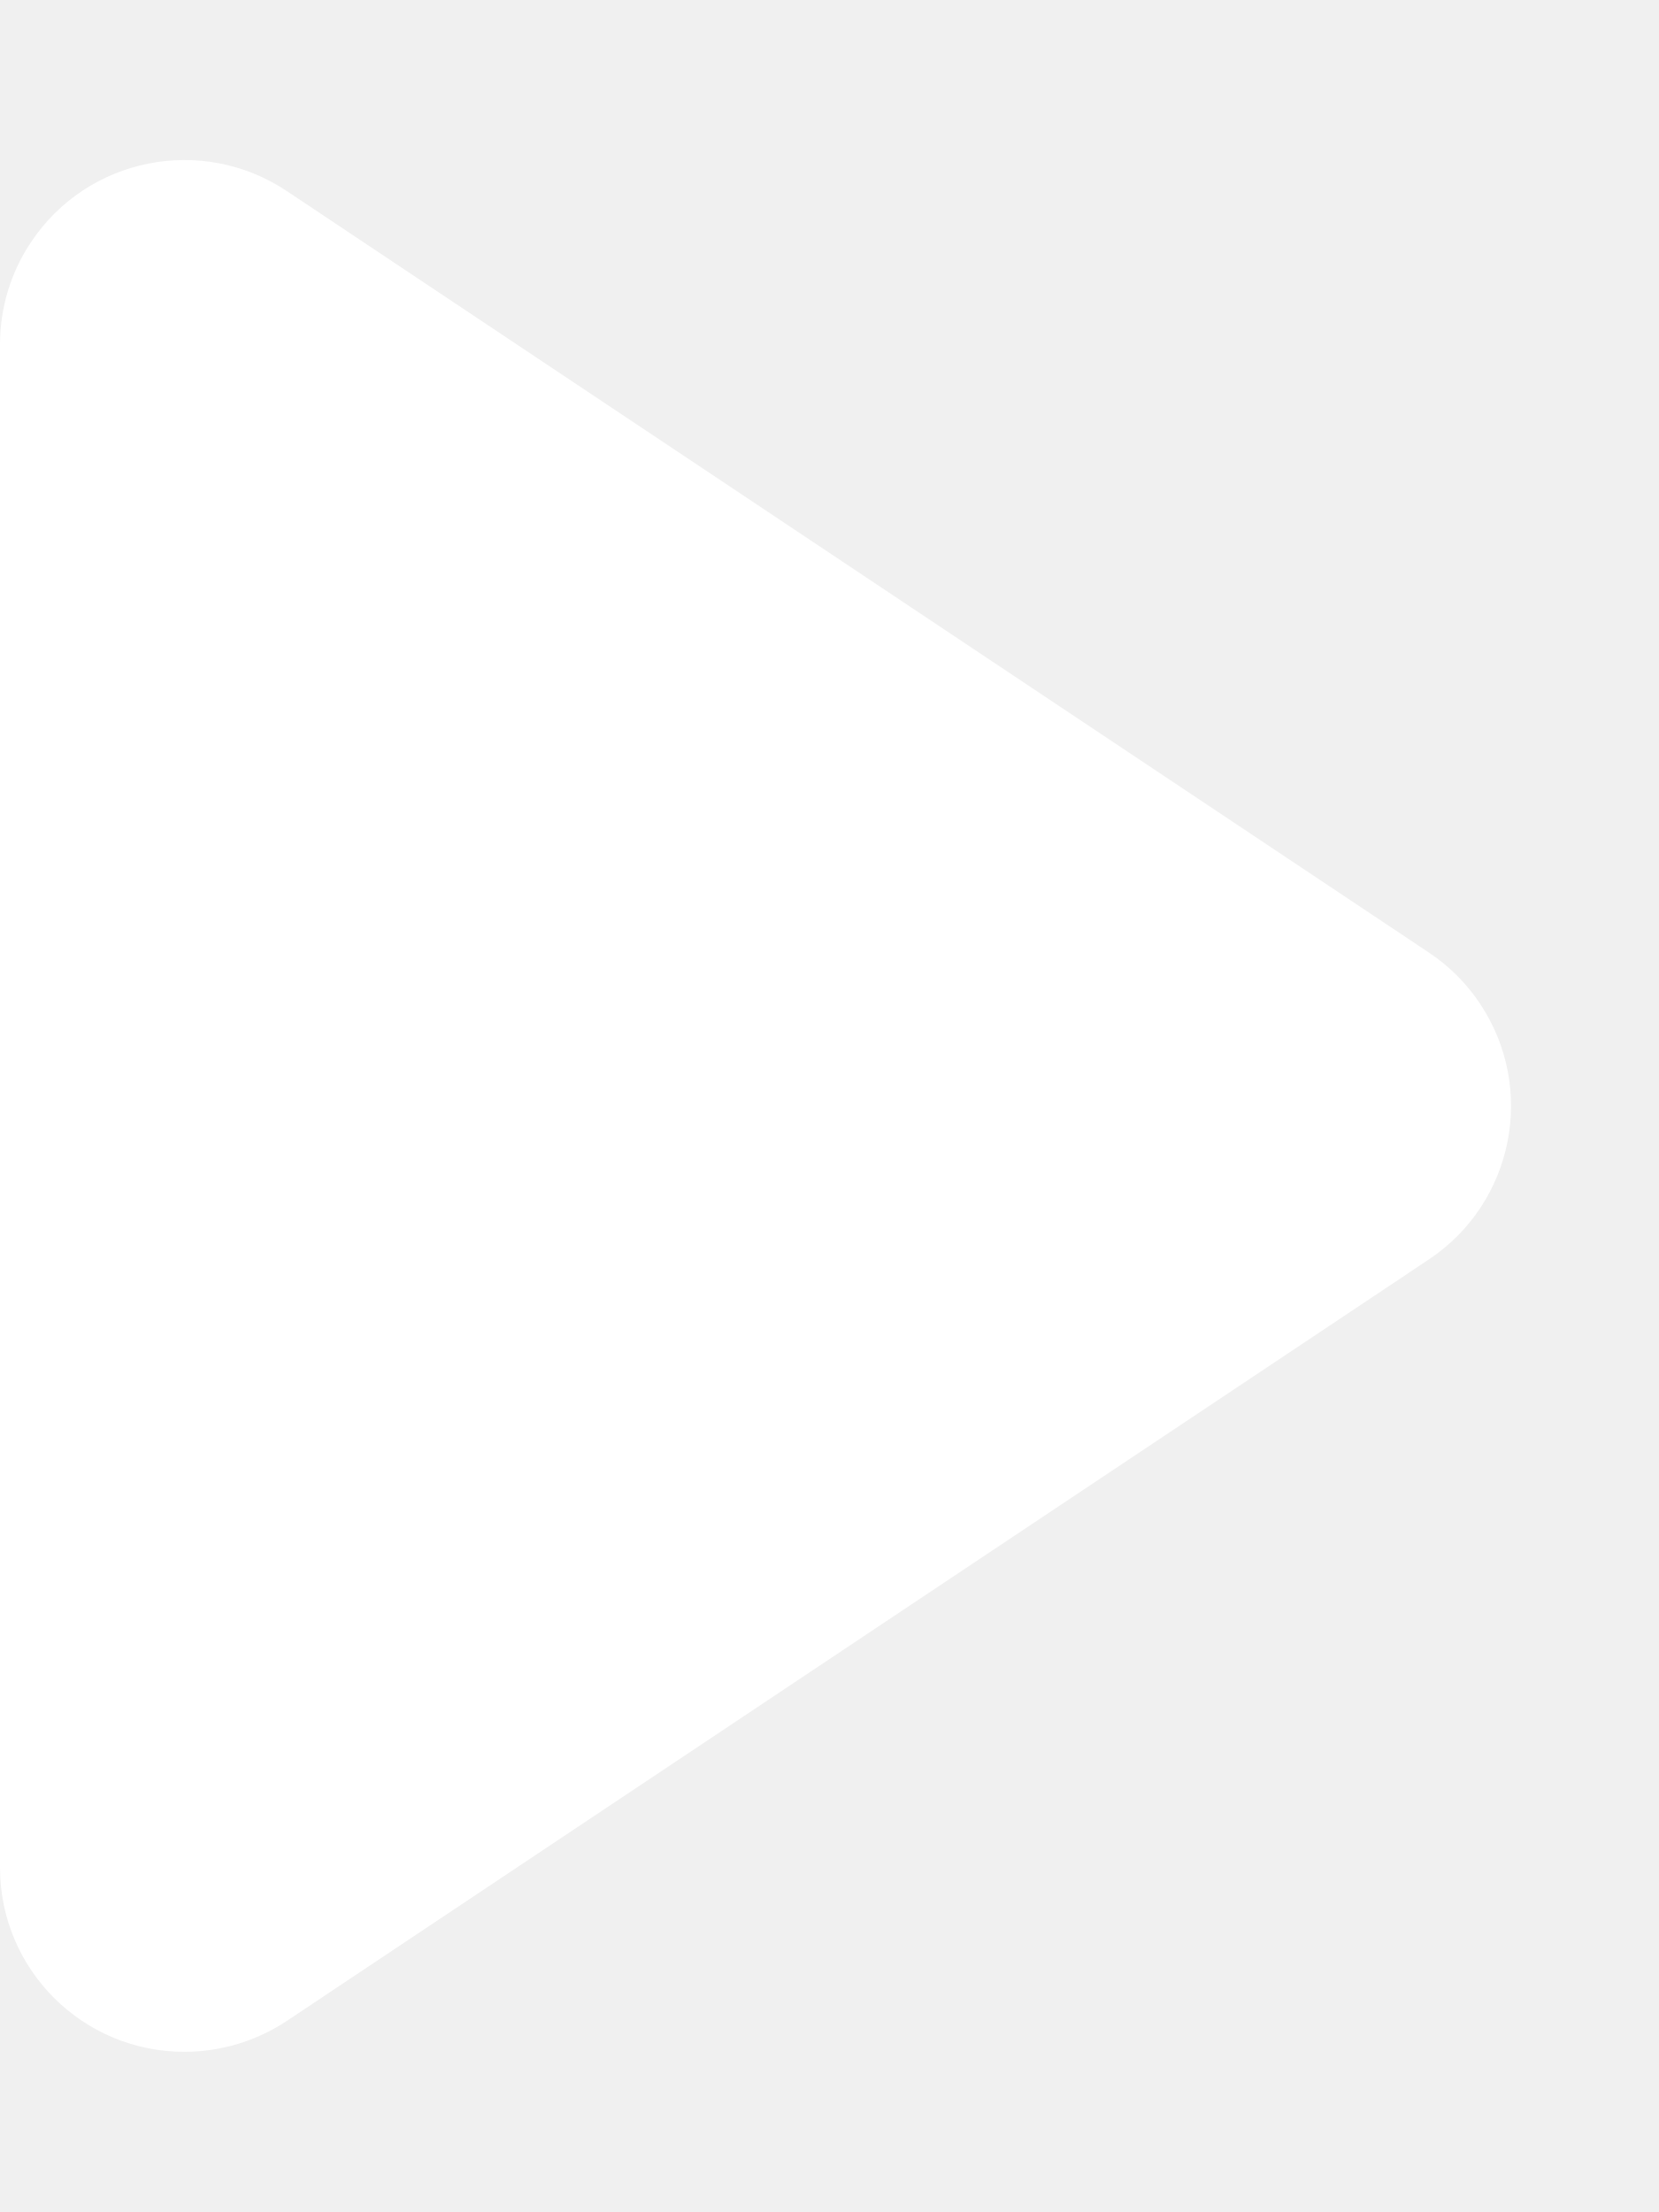
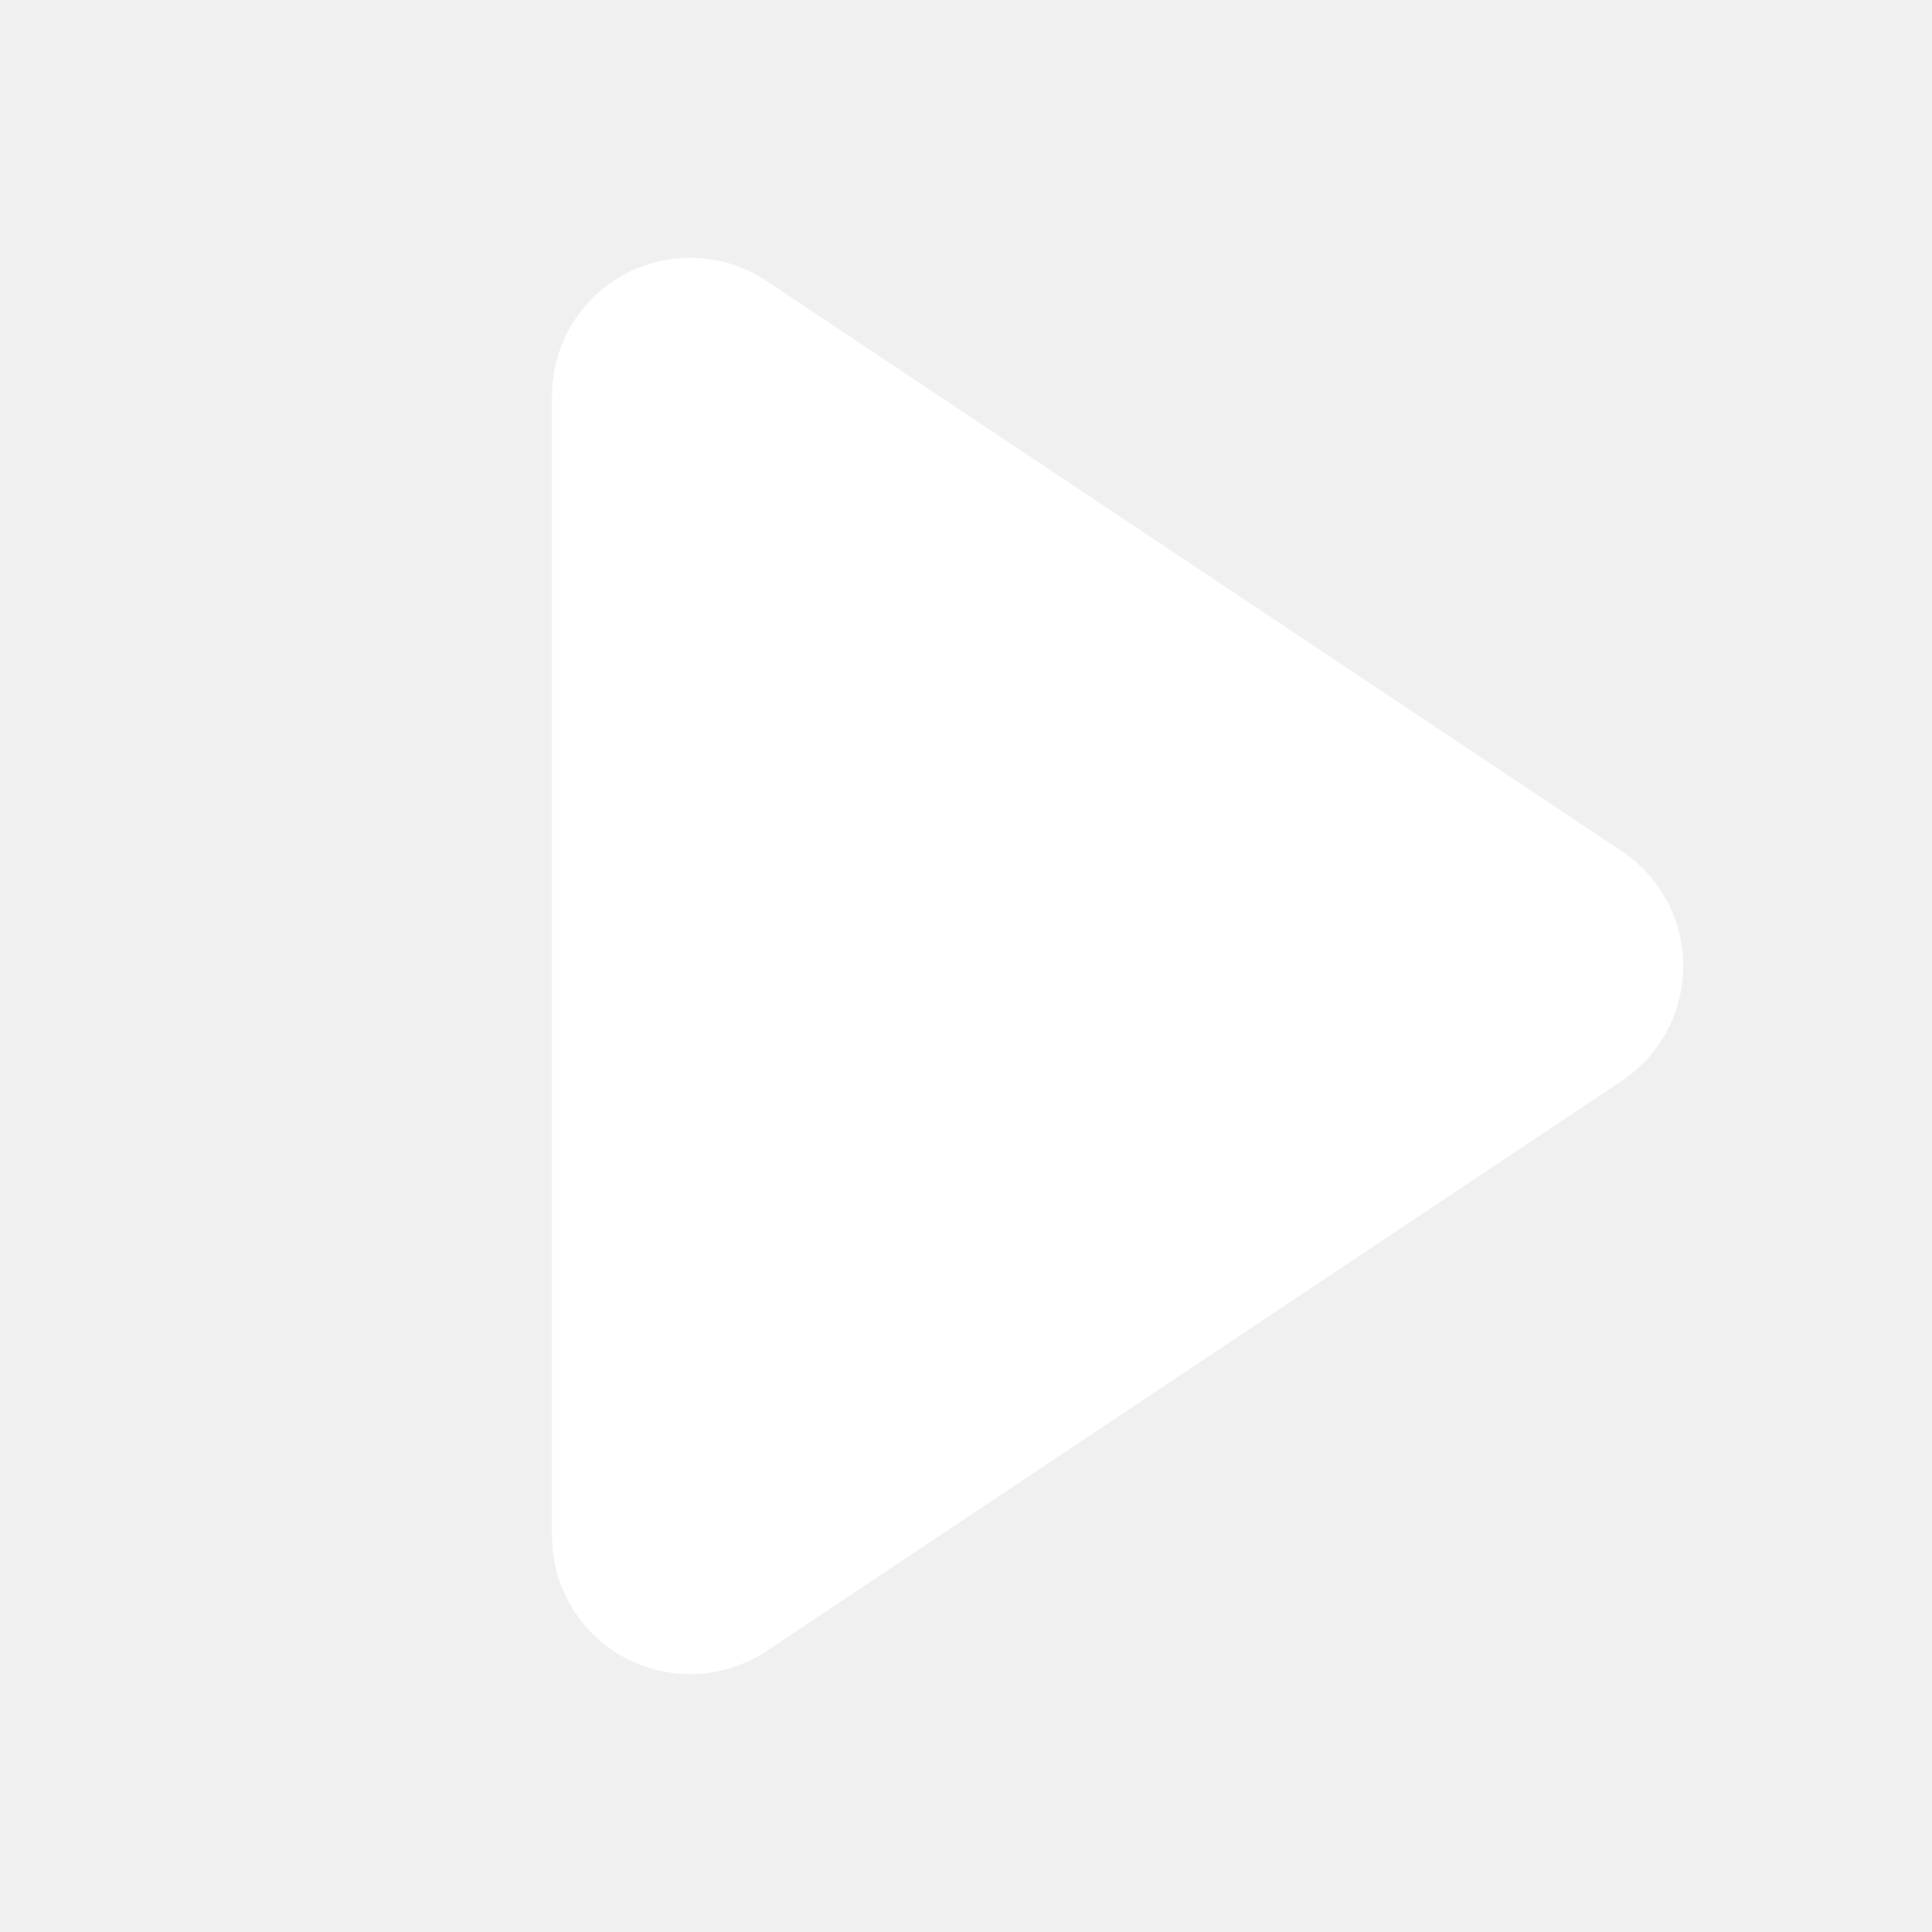
- <svg xmlns="http://www.w3.org/2000/svg" width="9px" height="12px" viewBox="0 0 9 12" version="1.1">
+ <svg xmlns="http://www.w3.org/2000/svg" width="14px" height="14px" viewBox="0 0 14 14" version="1.1">
  <defs />
  <g id="main2" stroke="none" stroke-width="1" fill="none" fill-rule="evenodd">
-     <g id="编曲页-2" transform="translate(-617, -344)">
+     <g id="编曲页-2" transform="translate(-613, -343)">
      <g id="Group" transform="translate(0, 282)">
        <g id="播放-合" transform="translate(598, 46)">
          <g id="Group-3" transform="translate(4, 4)">
-             <g id="Group-10" transform="translate(11, 11)">
-               <circle id="Oval-3" cx="7" cy="7" r="7" />
-               <path d="M4,2.869 L4,11.131 C4,11.684 4.448,12.131 5,12.131 C5.197,12.131 5.39,12.073 5.555,11.964 L11.752,7.832 C12.211,7.526 12.336,6.905 12.029,6.445 C11.956,6.335 11.862,6.241 11.752,6.168 L5.555,2.036 C5.095,1.73 4.474,1.854 4.168,2.314 C4.058,2.478 4,2.671 4,2.869 Z" id="Path-2" fill="#FFFFFF" />
+             <g id="Group-11" transform="translate(11, 11)">
+               <g id="Group-10">
+                 <circle id="Oval-3" cx="7" cy="7" r="7" />
+                 <path d="M4,2.869 L4,11.131 C4,11.684 4.448,12.131 5,12.131 C5.197,12.131 5.39,12.073 5.555,11.964 L11.752,7.832 C12.211,7.526 12.336,6.905 12.029,6.445 C11.956,6.335 11.862,6.241 11.752,6.168 L5.555,2.036 C5.095,1.73 4.474,1.854 4.168,2.314 C4.058,2.478 4,2.671 4,2.869 Z" id="Path-2" fill="#FFFFFF" />
+               </g>
            </g>
          </g>
        </g>
      </g>
    </g>
  </g>
</svg>
